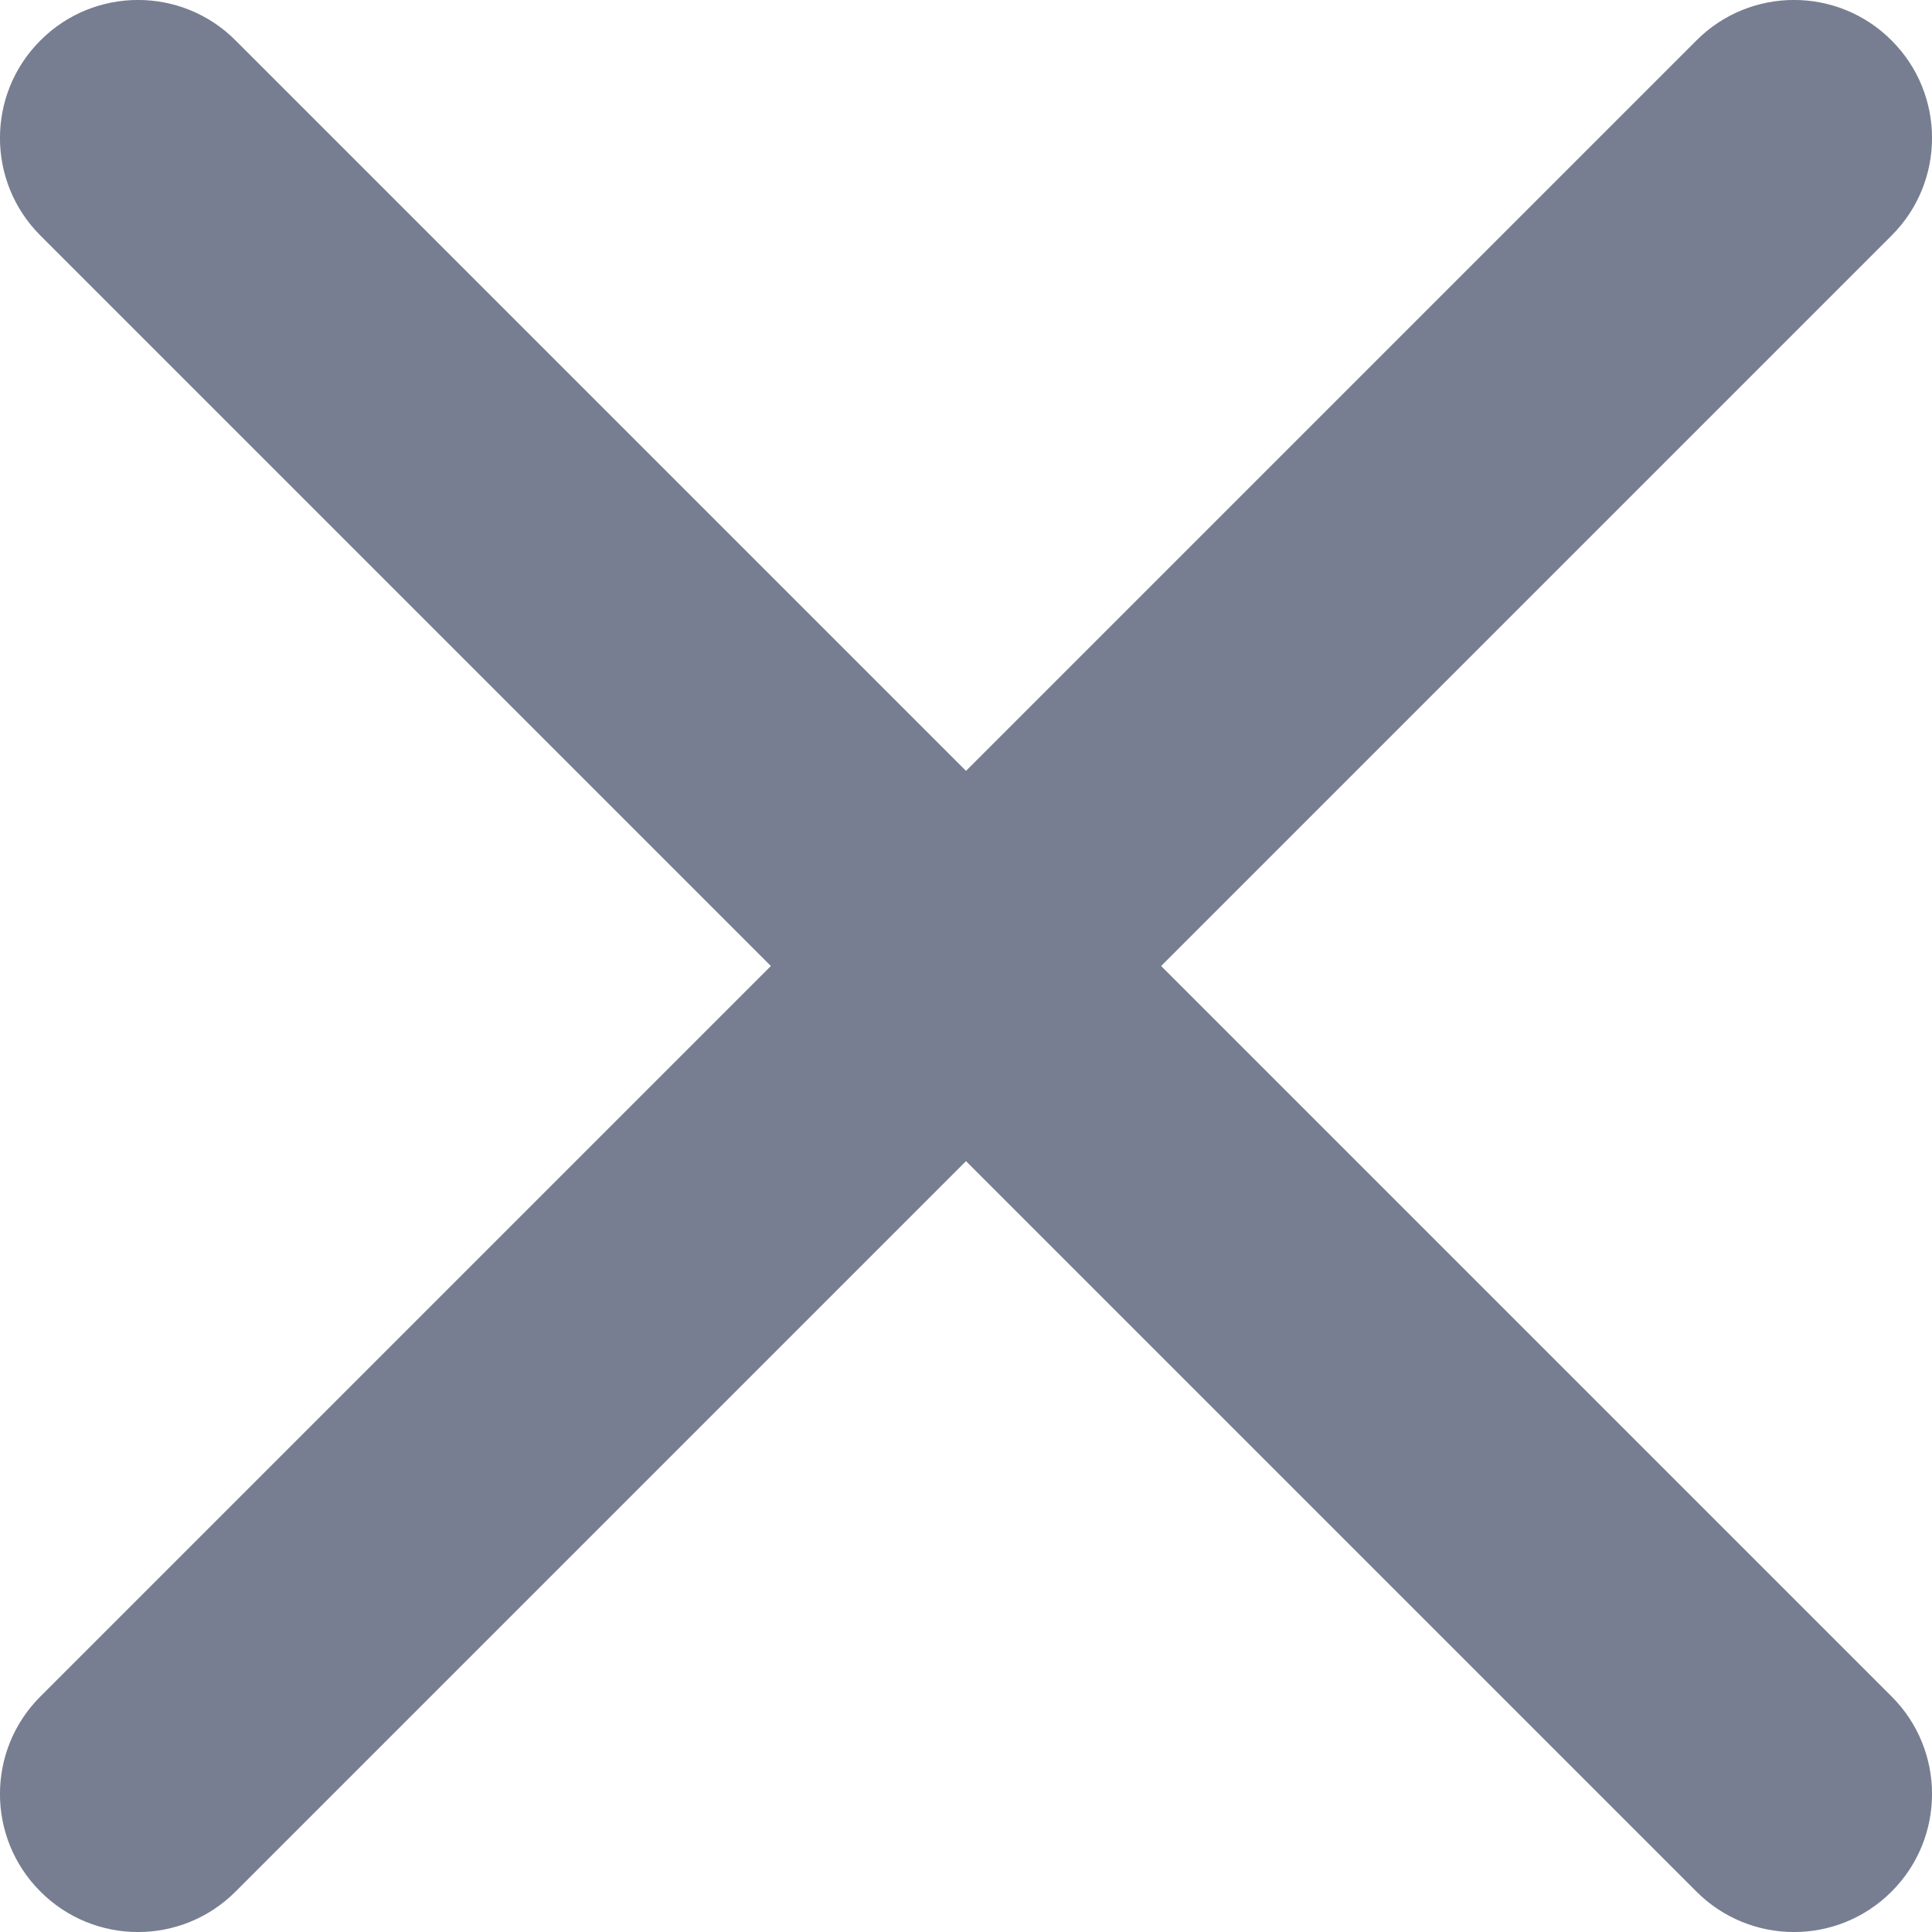
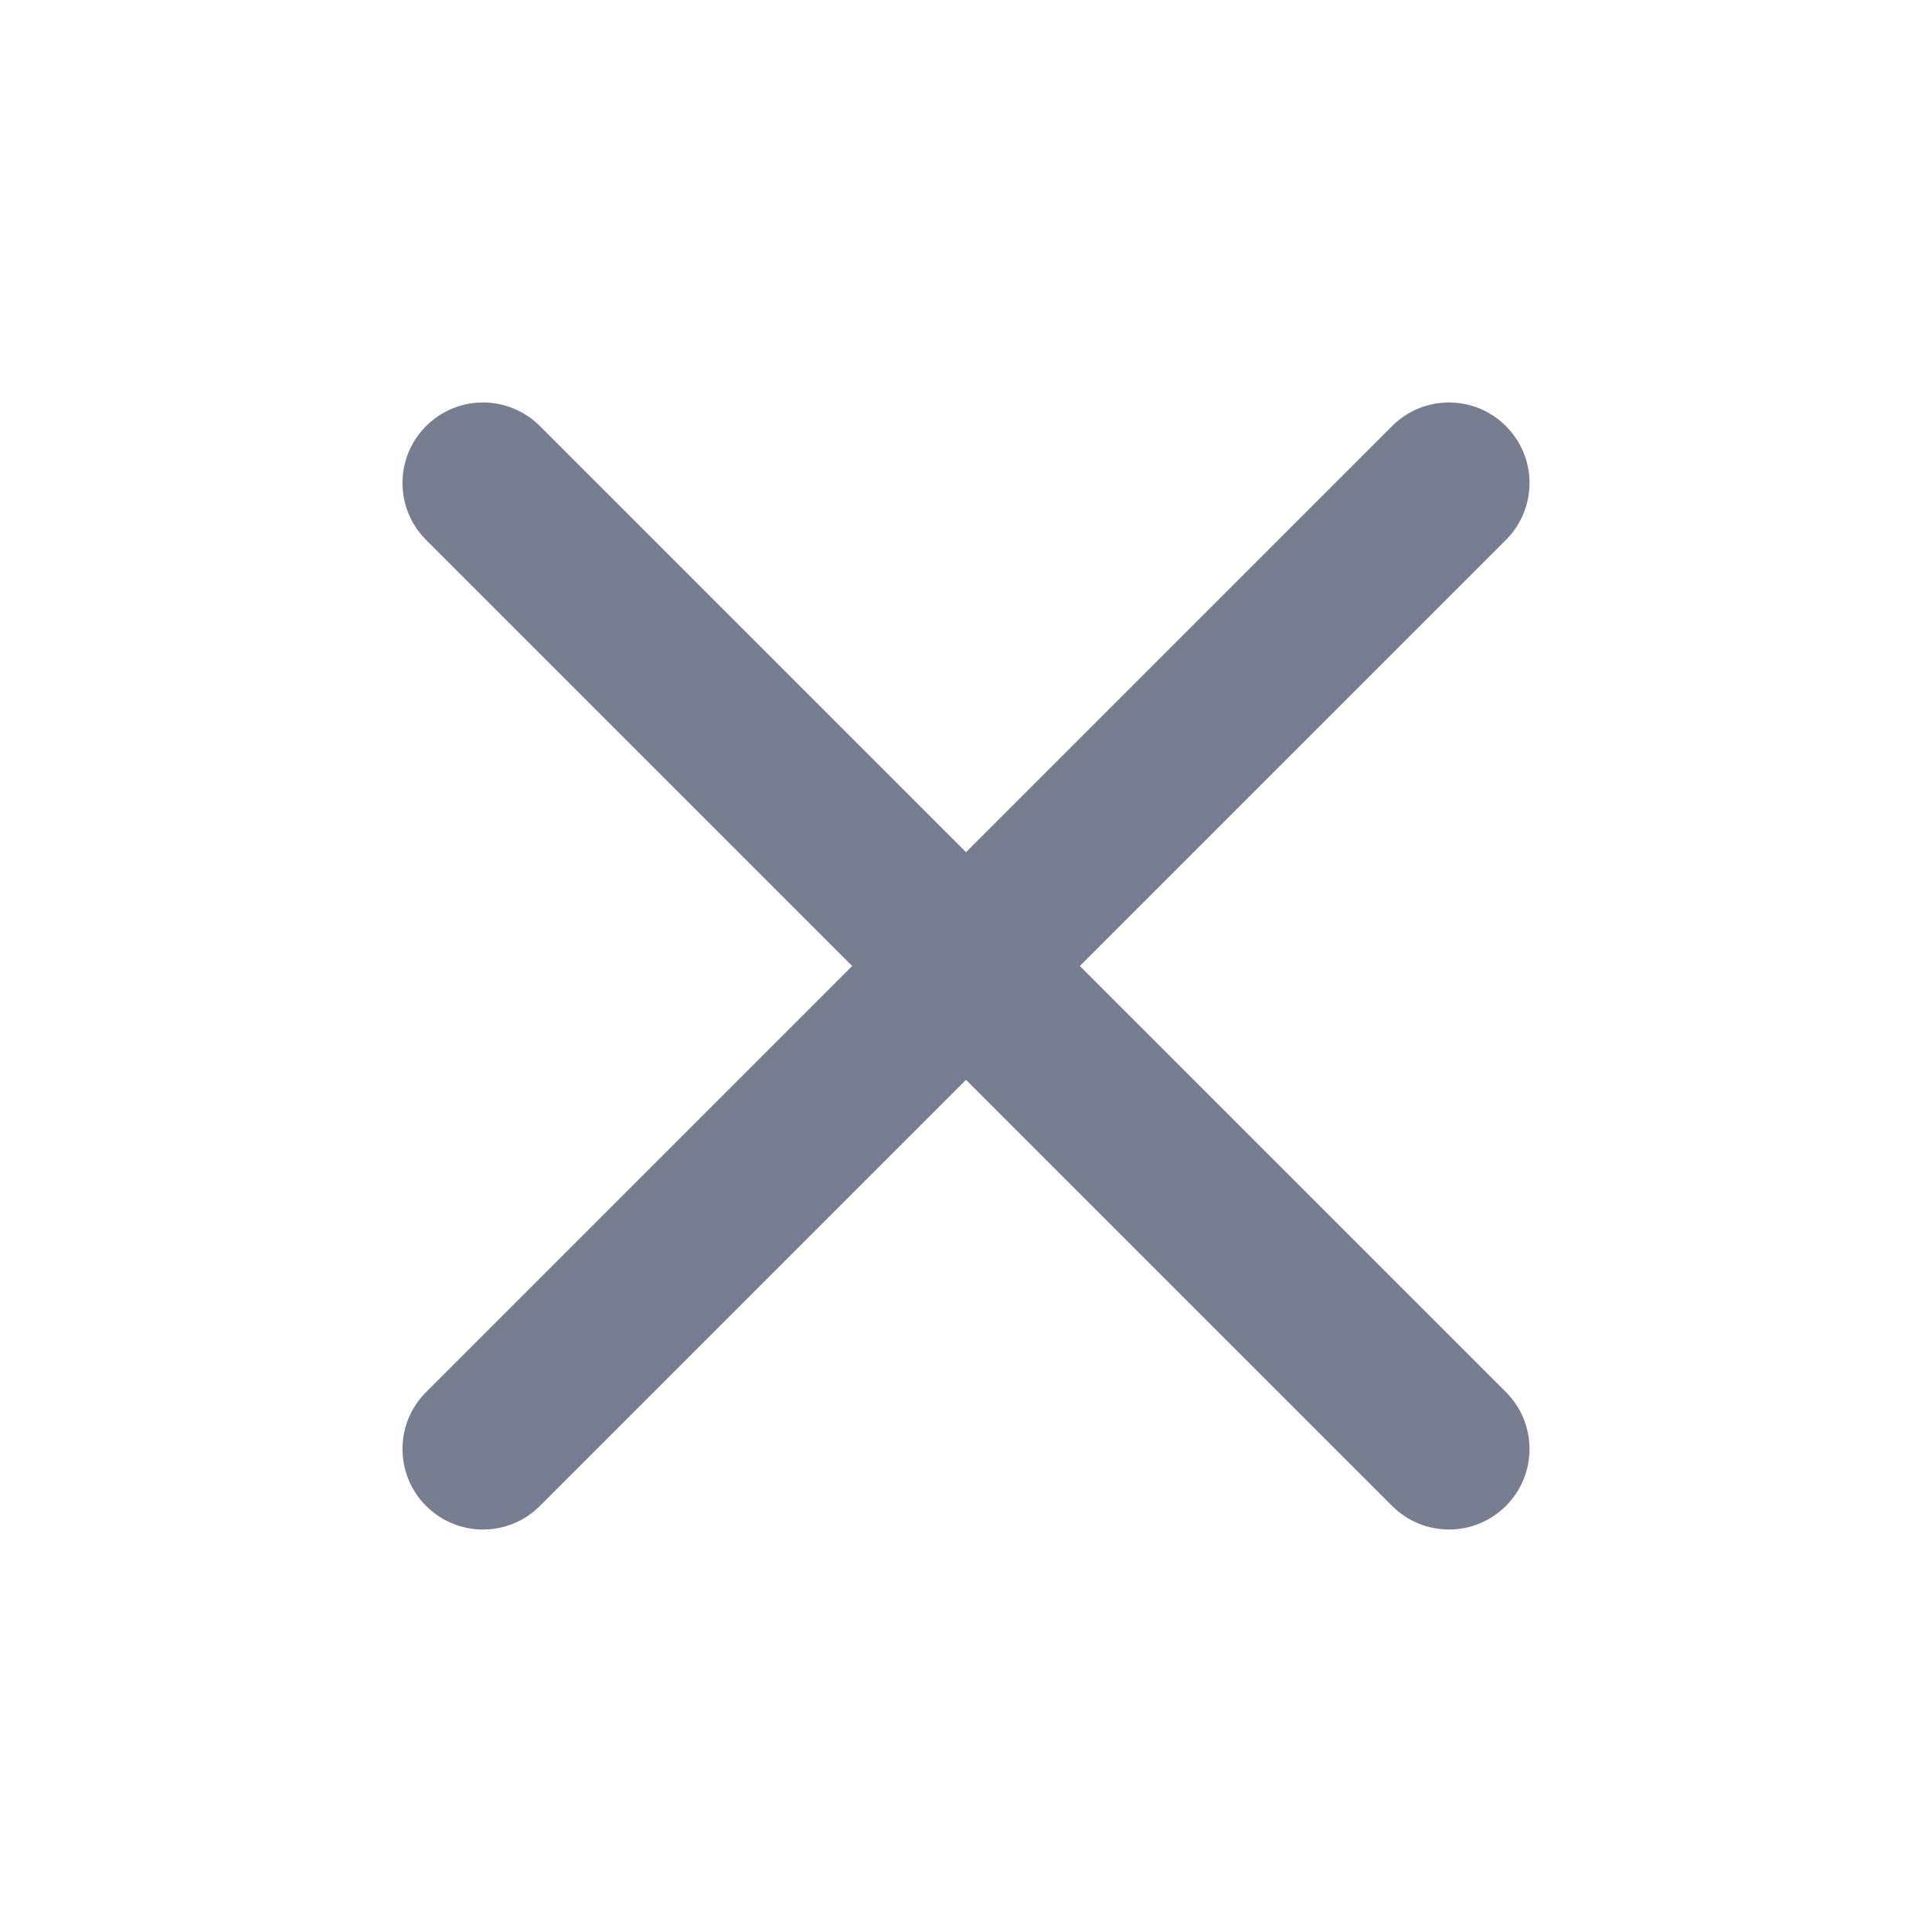
- <svg xmlns="http://www.w3.org/2000/svg" width="14" height="14" viewBox="0 0 14 14" fill="none">
-   <path fill-rule="evenodd" clip-rule="evenodd" d="M0.293 0.293C0.683 -0.098 1.317 -0.098 1.707 0.293L7 5.586L12.293 0.293C12.683 -0.098 13.317 -0.098 13.707 0.293C14.098 0.683 14.098 1.317 13.707 1.707L8.414 7L13.707 12.293C14.098 12.683 14.098 13.317 13.707 13.707C13.317 14.098 12.683 14.098 12.293 13.707L7 8.414L1.707 13.707C1.317 14.098 0.683 14.098 0.293 13.707C-0.098 13.317 -0.098 12.683 0.293 12.293L5.586 7L0.293 1.707C-0.098 1.317 -0.098 0.683 0.293 0.293Z" fill="#777E91" />
+ <svg xmlns="http://www.w3.org/2000/svg" width="24" height="24" viewBox="0 0 24 24" fill="none">
+   <path fill-rule="evenodd" clip-rule="evenodd" d="M5.293 5.293C5.683 4.902 6.317 4.902 6.707 5.293L12 10.586L17.293 5.293C17.683 4.902 18.317 4.902 18.707 5.293C19.098 5.683 19.098 6.317 18.707 6.707L13.414 12L18.707 17.293C19.098 17.683 19.098 18.317 18.707 18.707C18.317 19.098 17.683 19.098 17.293 18.707L12 13.414L6.707 18.707C6.317 19.098 5.683 19.098 5.293 18.707C4.902 18.317 4.902 17.683 5.293 17.293L10.586 12L5.293 6.707C4.902 6.317 4.902 5.683 5.293 5.293Z" fill="#777E91" />
</svg>
